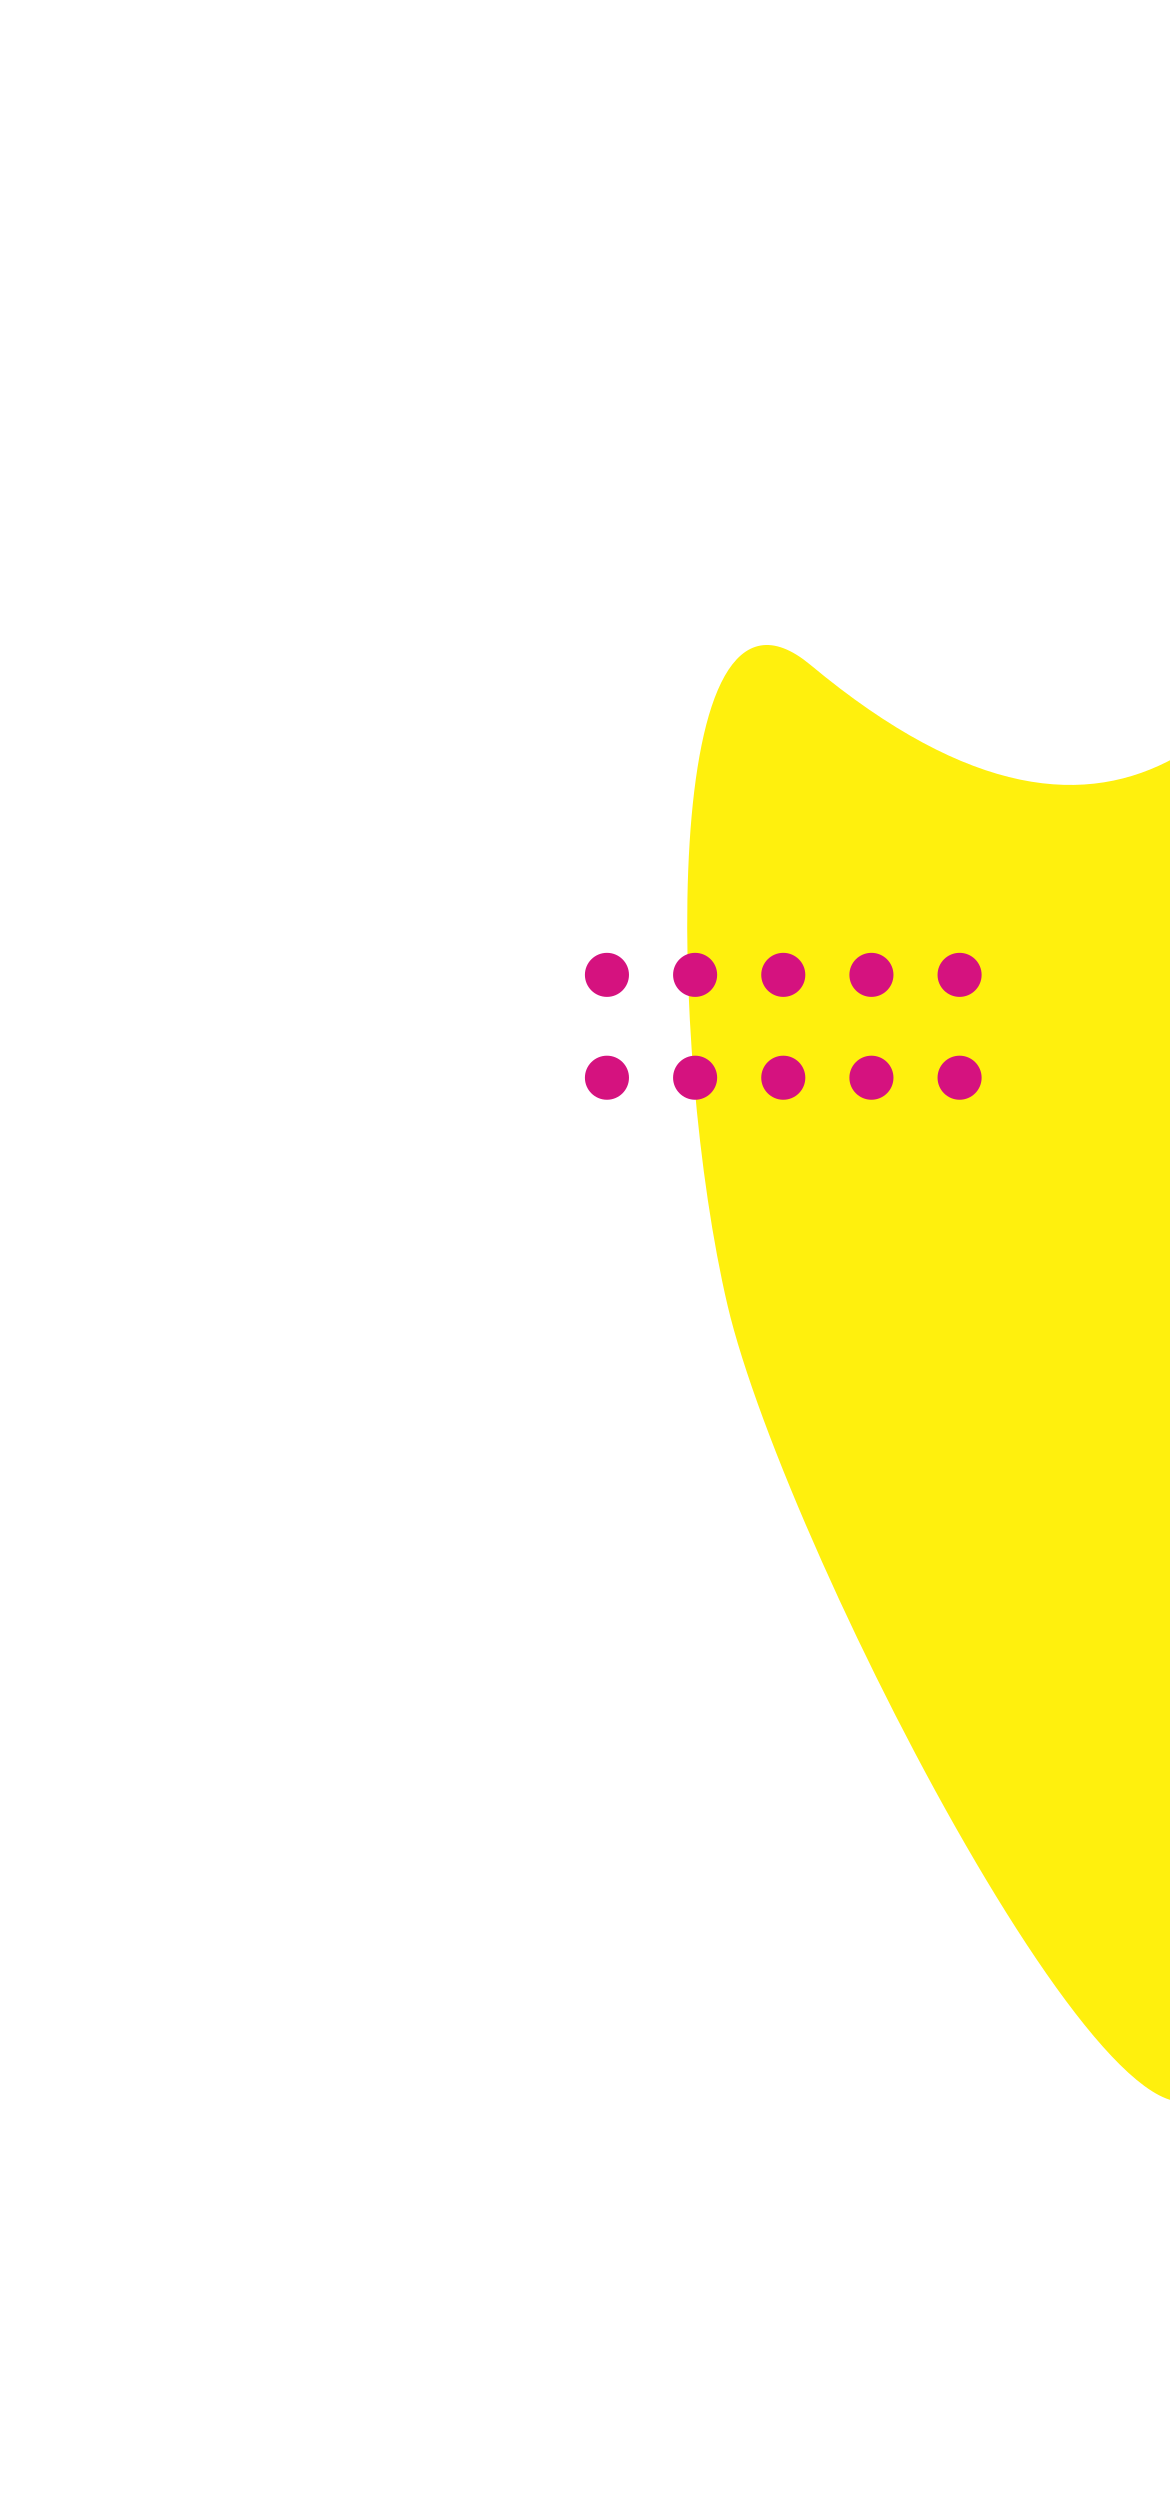
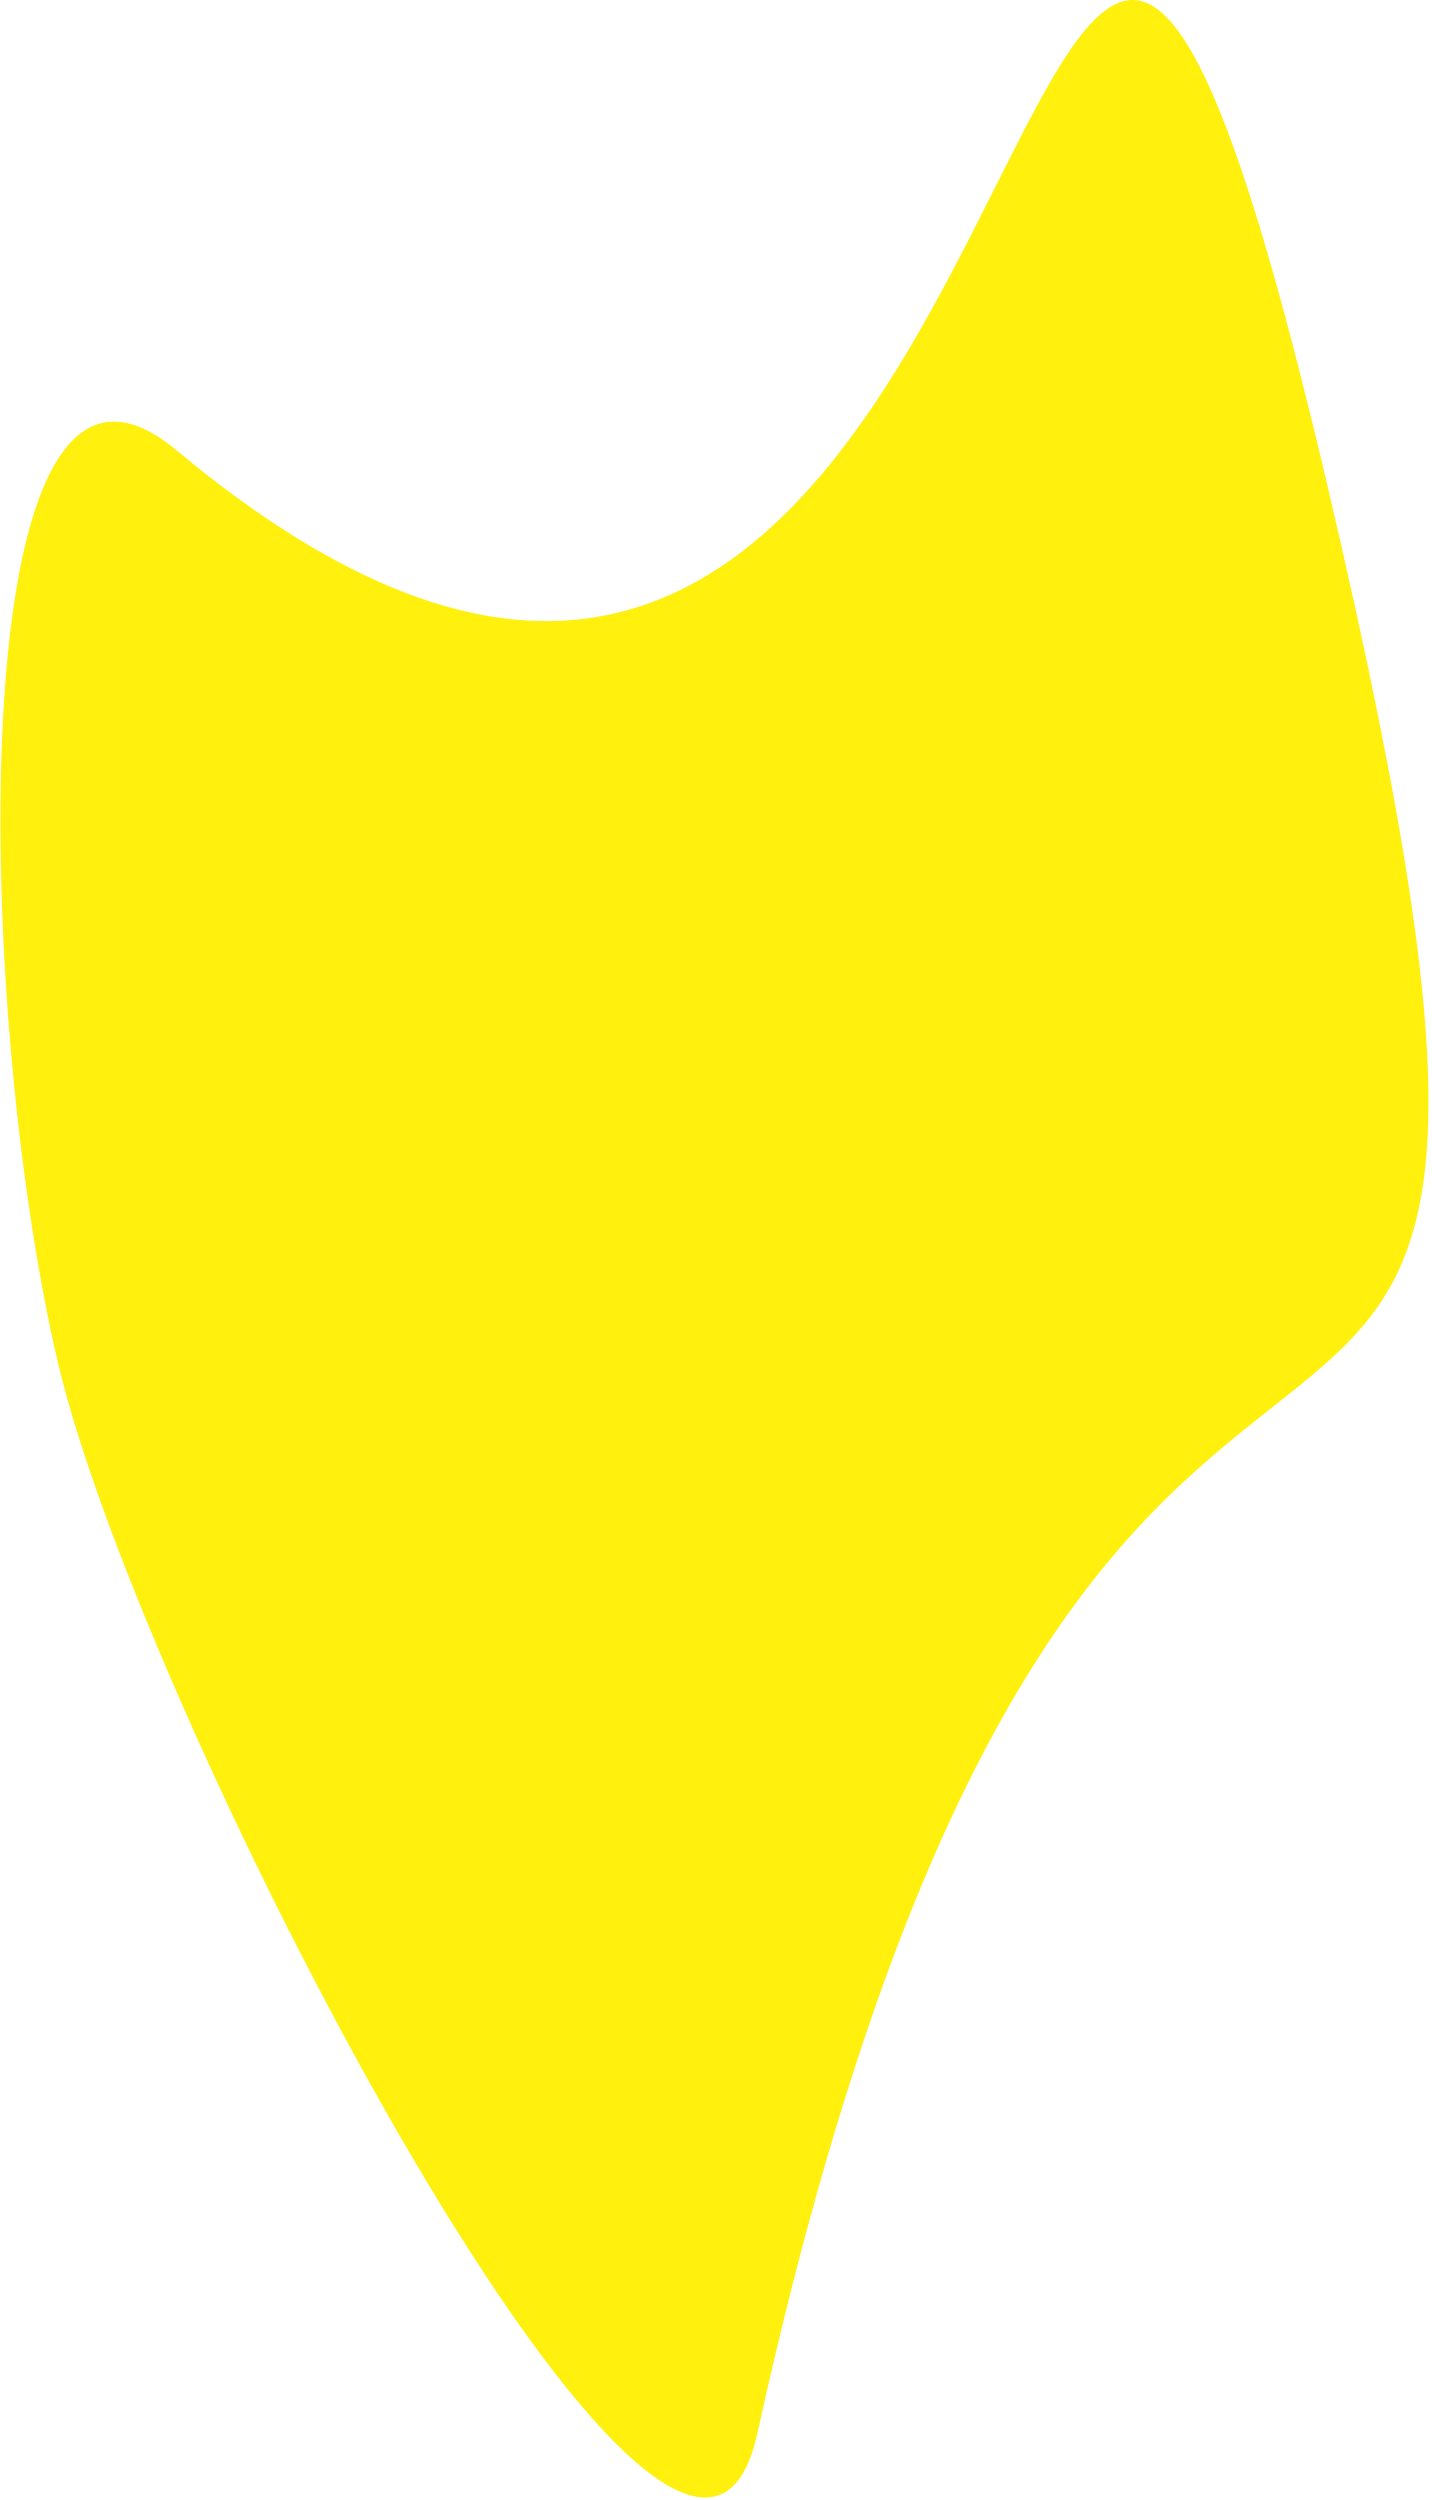
- <svg xmlns="http://www.w3.org/2000/svg" width="124" height="265" viewBox="0 0 124 265" fill="none">
-   <path d="M171.596 73.32C195.952 177.178 155.167 99.694 129.14 218.037C123.735 242.614 83.387 165.094 77.117 138.359C70.847 111.624 69.74 56.999 85.902 70.473C154.031 127.269 147.24 -30.538 171.596 73.32Z" fill="#FFF00D" />
-   <circle cx="101.716" cy="114.239" r="2.336" transform="rotate(180 101.716 114.239)" fill="#D5127F" />
-   <circle cx="92.371" cy="114.239" r="2.336" transform="rotate(180 92.3713 114.239)" fill="#D5127F" />
-   <circle cx="83.026" cy="114.239" r="2.336" transform="rotate(180 83.0265 114.239)" fill="#D5127F" />
-   <circle cx="73.681" cy="114.239" r="2.336" transform="rotate(180 73.6813 114.239)" fill="#D5127F" />
-   <circle cx="64.337" cy="114.239" r="2.336" transform="rotate(180 64.3366 114.239)" fill="#D5127F" />
-   <circle cx="101.716" cy="103.336" r="2.336" transform="rotate(180 101.716 103.336)" fill="#D5127F" />
-   <circle cx="92.371" cy="103.336" r="2.336" transform="rotate(180 92.3713 103.336)" fill="#D5127F" />
-   <circle cx="83.026" cy="103.336" r="2.336" transform="rotate(180 83.0265 103.336)" fill="#D5127F" />
-   <circle cx="73.681" cy="103.336" r="2.336" transform="rotate(180 73.6813 103.336)" fill="#D5127F" />
-   <circle cx="64.337" cy="103.336" r="2.336" transform="rotate(180 64.3366 103.336)" fill="#D5127F" />
+ <svg xmlns="http://www.w3.org/2000/svg" width="446" height="779" fill="none">
+   <path fill="#FFF00D" d="M413.816 152.122c102.027 435.062-68.821 110.482-177.846 606.222C213.328 861.295 44.308 536.564 18.044 424.57-8.22 312.576-12.86 83.753 54.844 140.194c285.394 237.919 256.944-423.134 358.972 11.928Z" />
</svg>
